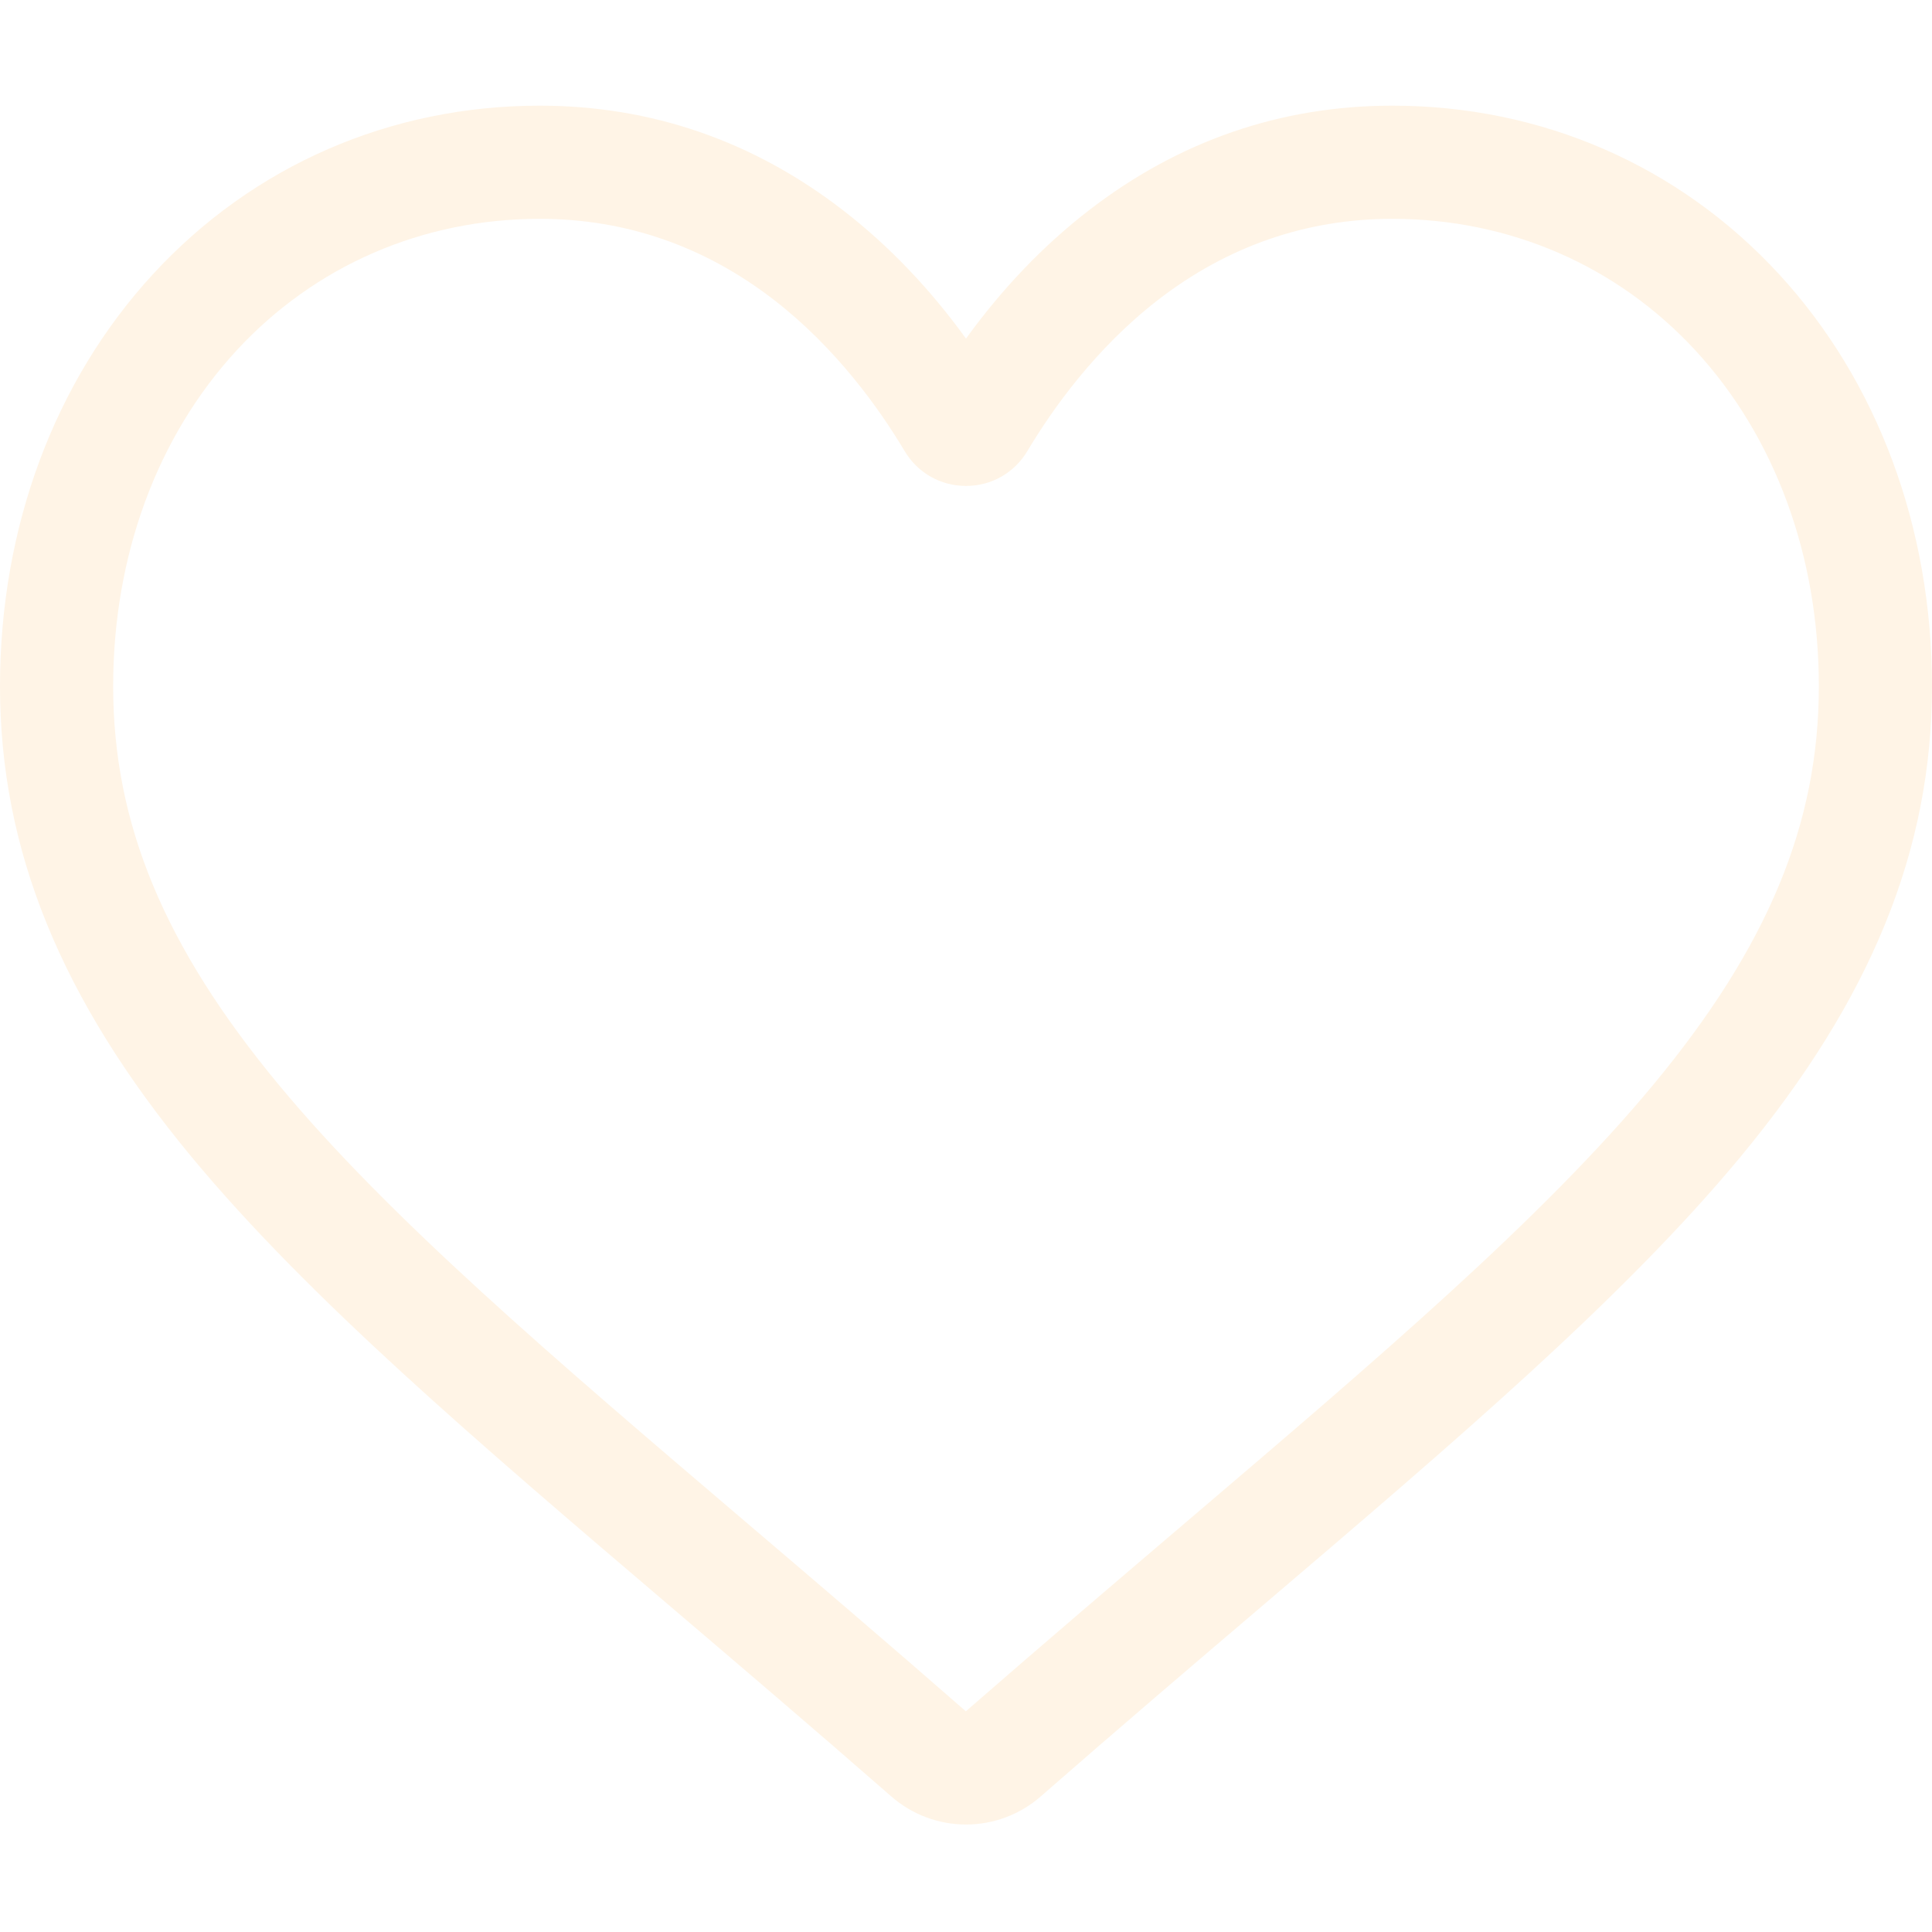
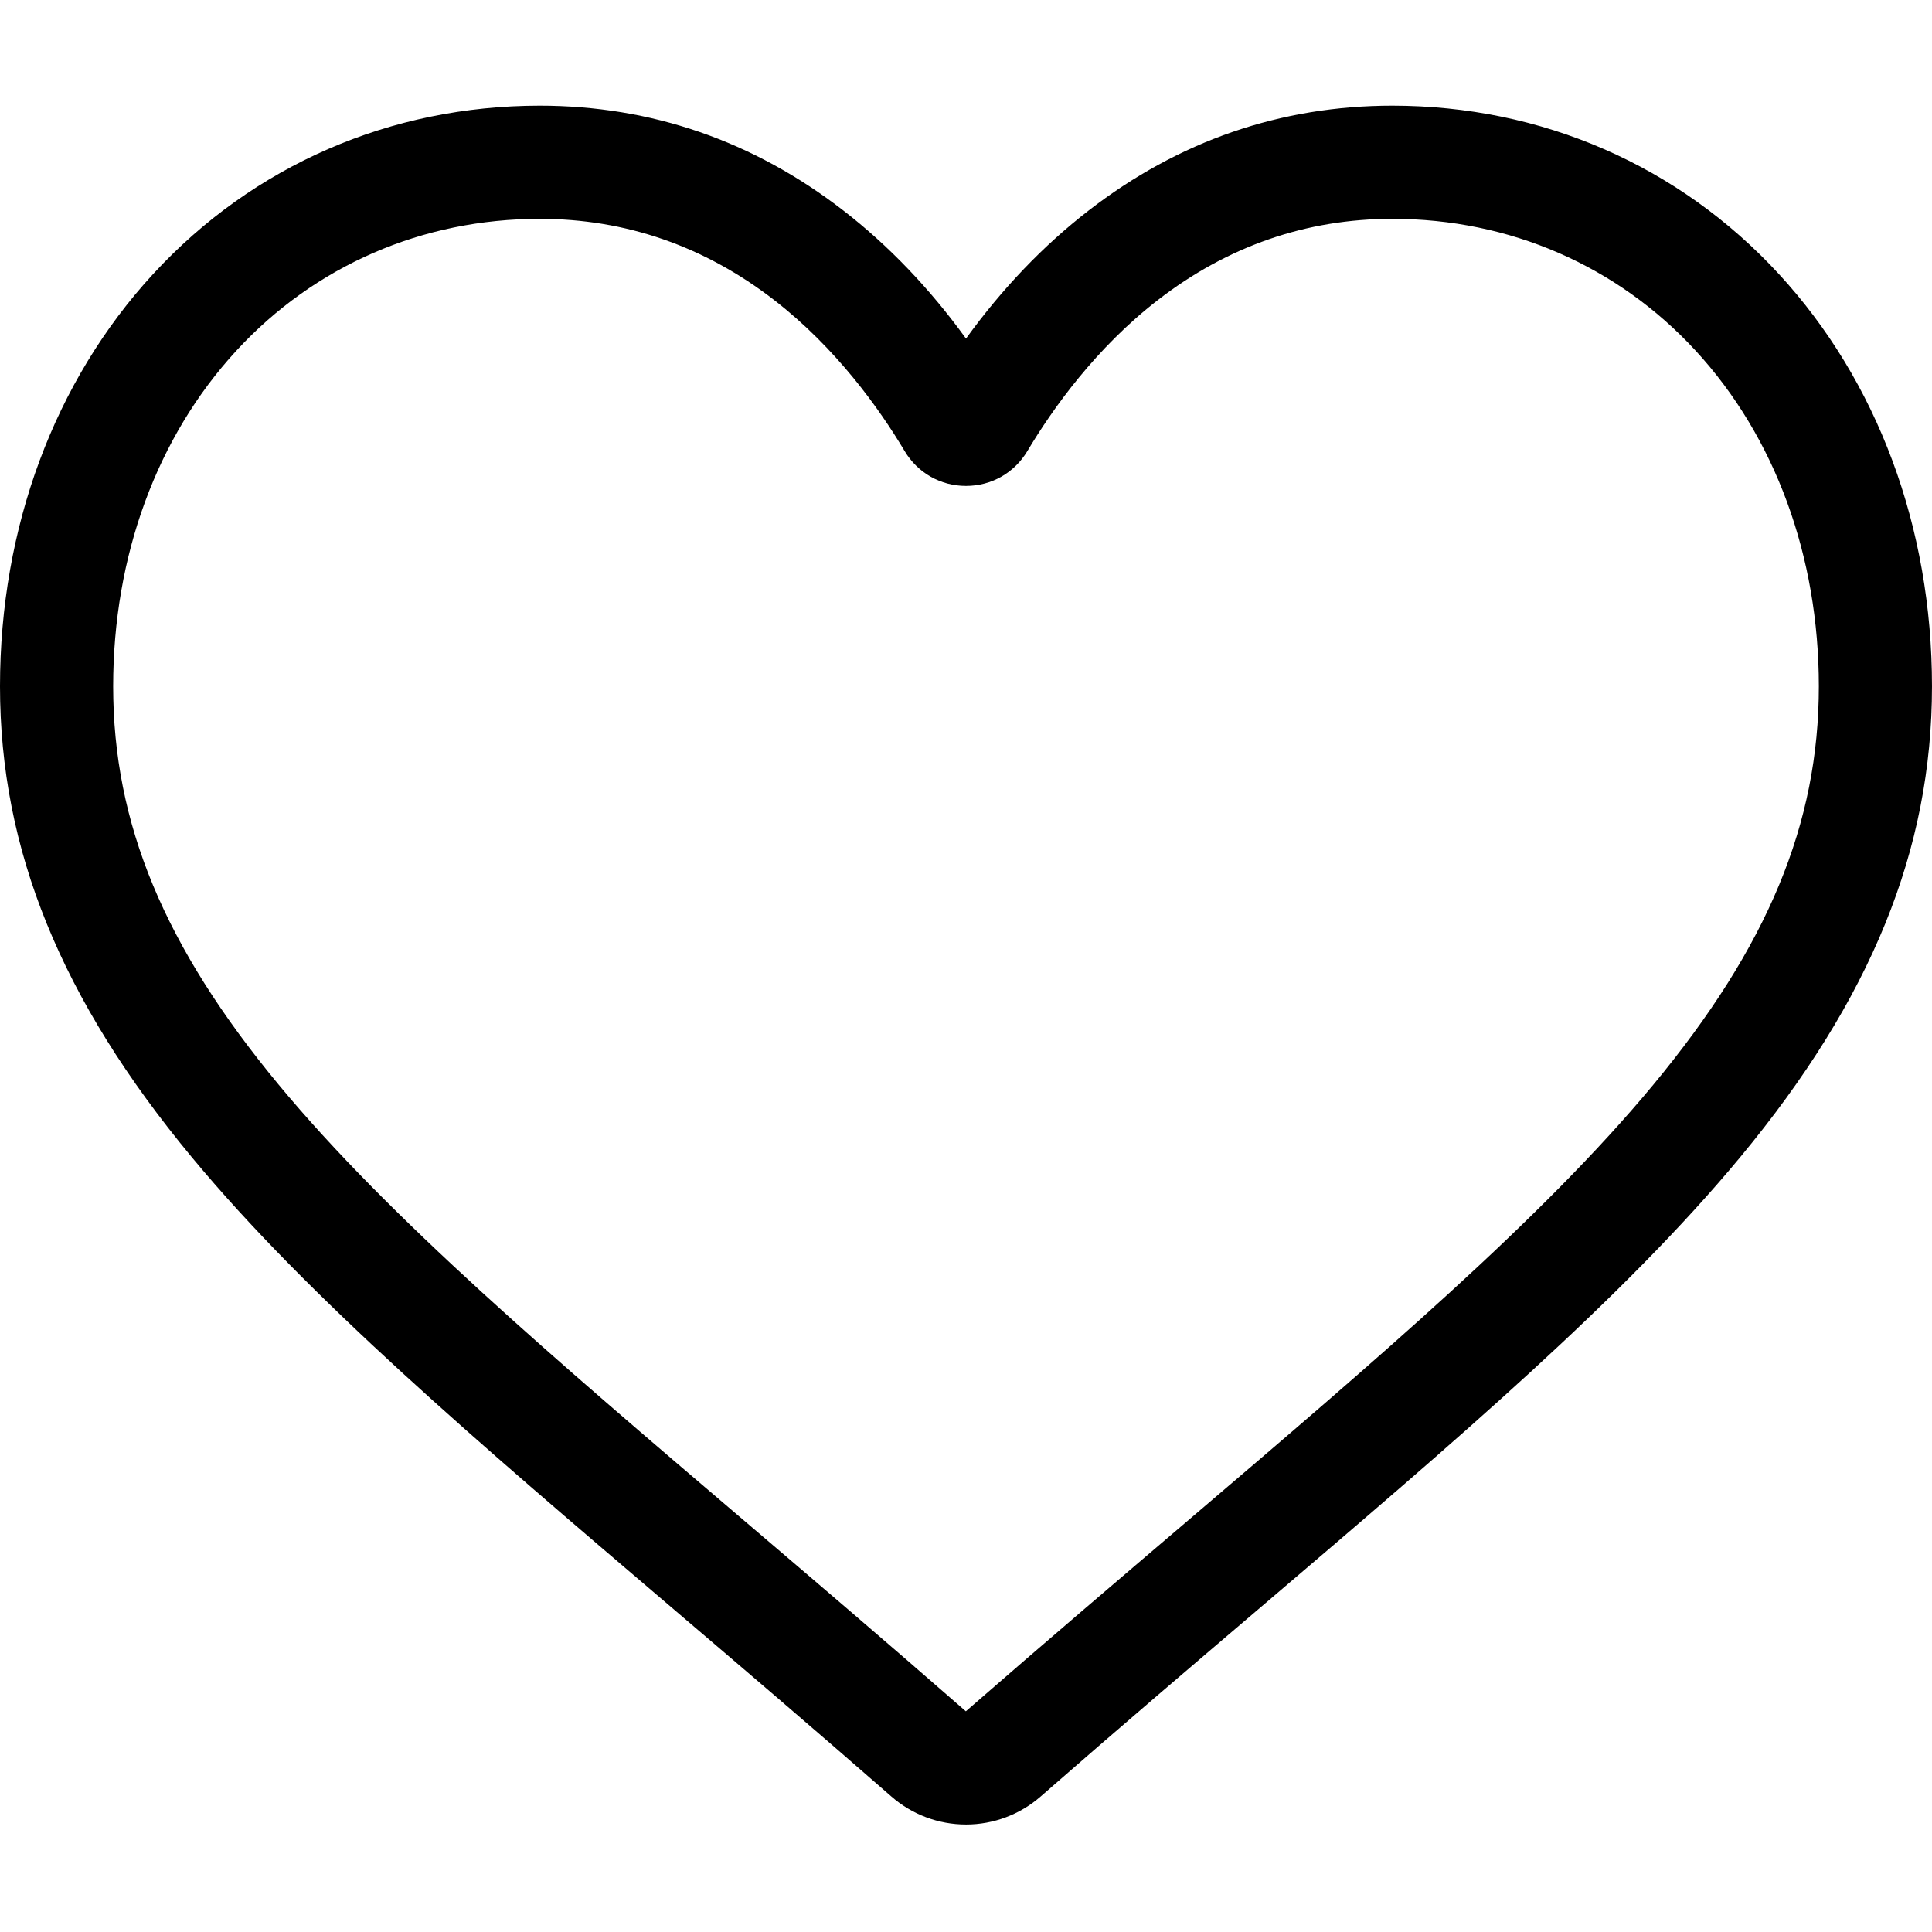
- <svg xmlns="http://www.w3.org/2000/svg" viewBox="0 -28 512.001 512" width="60px" height="60px" fill="#FFF4E6">
+ <svg xmlns="http://www.w3.org/2000/svg" viewBox="0 -28 512.001 512" width="60px" height="60px">
  <path d="m256 455.516c-7.289 0-14.316-2.641-19.793-7.438-20.684-18.086-40.625-35.082-58.219-50.074l-.09-.078c-51.582-43.957-96.125-81.918-127.117-119.312-34.645-41.805-50.781-81.441-50.781-124.742 0-42.07 14.426-80.883 40.617-109.293 26.504-28.746 62.871-44.578 102.414-44.578 29.555 0 56.621 9.344 80.445 27.77 12.023 9.301 22.922 20.684 32.523 33.961 9.605-13.277 20.5-24.66 32.527-33.961 23.824-18.426 50.891-27.77 80.445-27.77 39.539 0 75.91 15.832 102.414 44.578 26.191 28.41 40.613 67.223 40.613 109.293 0 43.301-16.133 82.938-50.777 124.738-30.992 37.398-75.531 75.355-127.105 119.309-17.625 15.016-37.598 32.039-58.328 50.168-5.473 4.789-12.504 7.43-19.789 7.43zm-112.969-425.523c-31.066 0-59.605 12.398-80.367 34.914-21.07 22.855-32.676 54.449-32.676 88.965 0 36.418 13.535 68.988 43.883 105.605 29.332 35.395 72.961 72.574 123.477 115.625l.094.078c17.66 15.051 37.68 32.113 58.516 50.332 20.961-18.254 41.012-35.344 58.707-50.418 50.512-43.051 94.137-80.223 123.469-115.617 30.344-36.617 43.879-69.188 43.879-105.605 0-34.516-11.605-66.109-32.676-88.965-20.758-22.516-49.301-34.914-80.363-34.914-22.758 0-43.652 7.234-62.102 21.5-16.441 12.719-27.895 28.797-34.609 40.047-3.453 5.785-9.531 9.238-16.262 9.238s-12.809-3.453-16.262-9.238c-6.711-11.25-18.164-27.328-34.609-40.047-18.449-14.266-39.344-21.5-62.098-21.5zm0 0" />
</svg>
